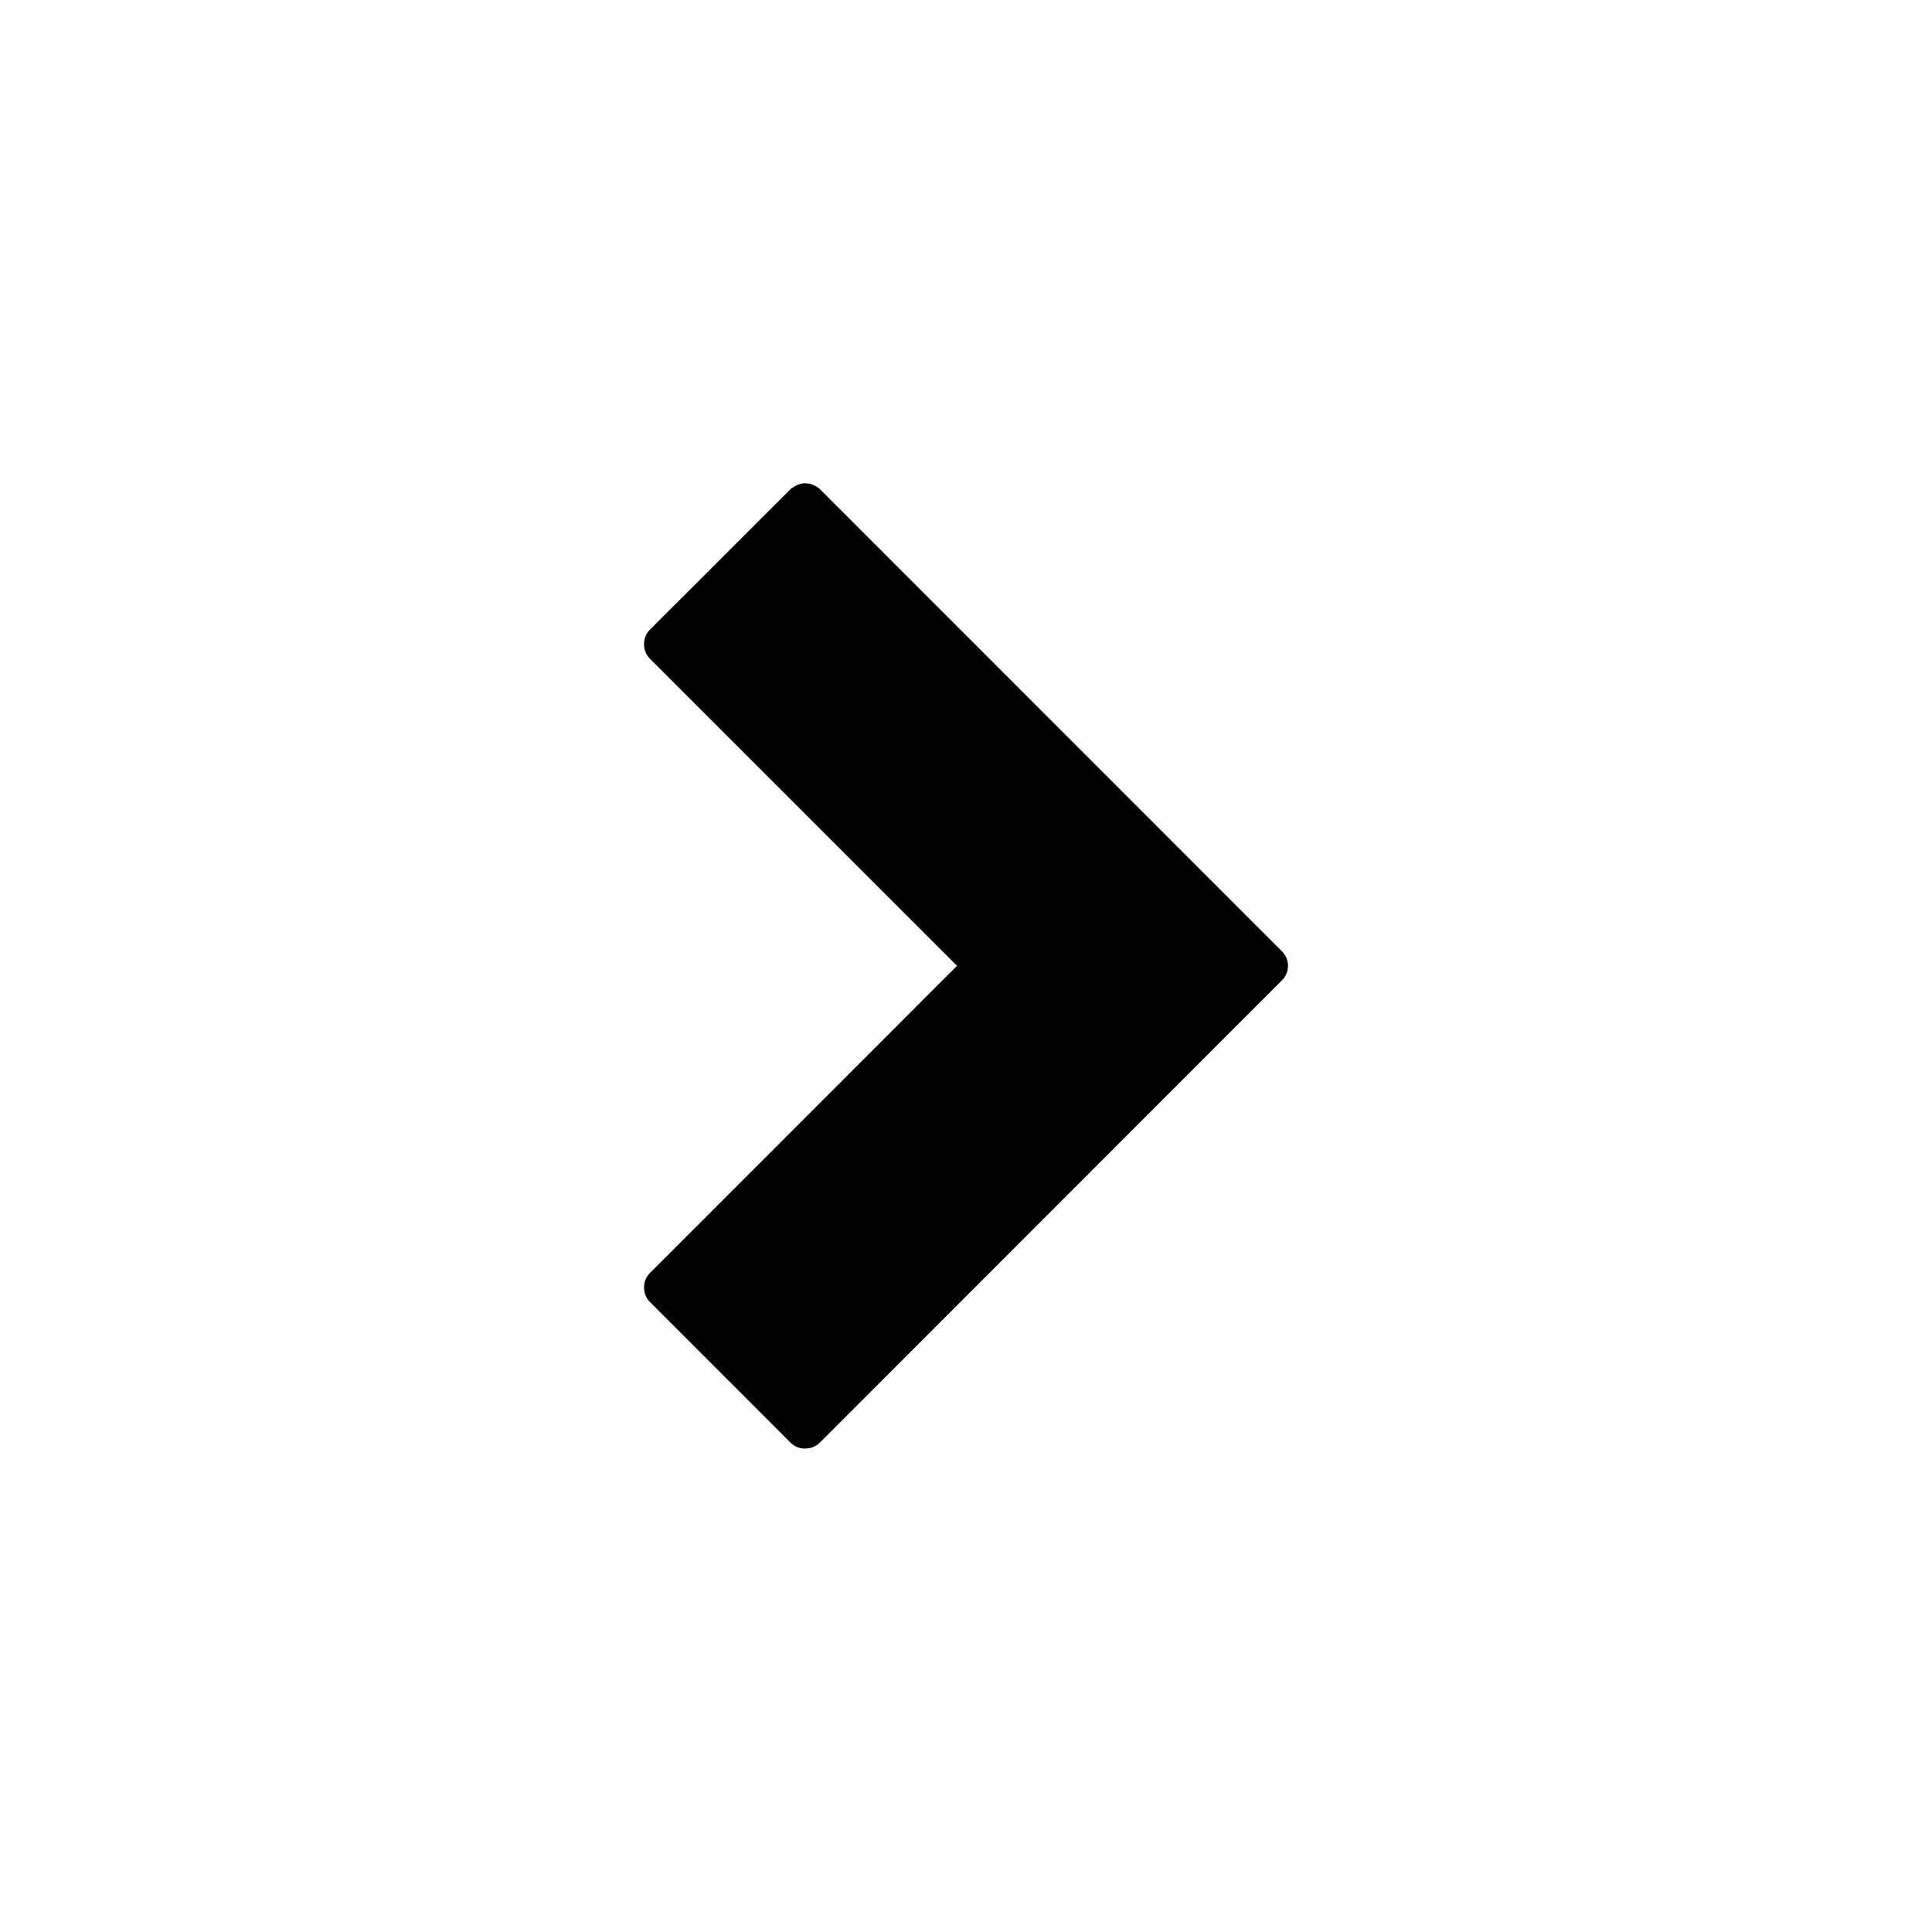
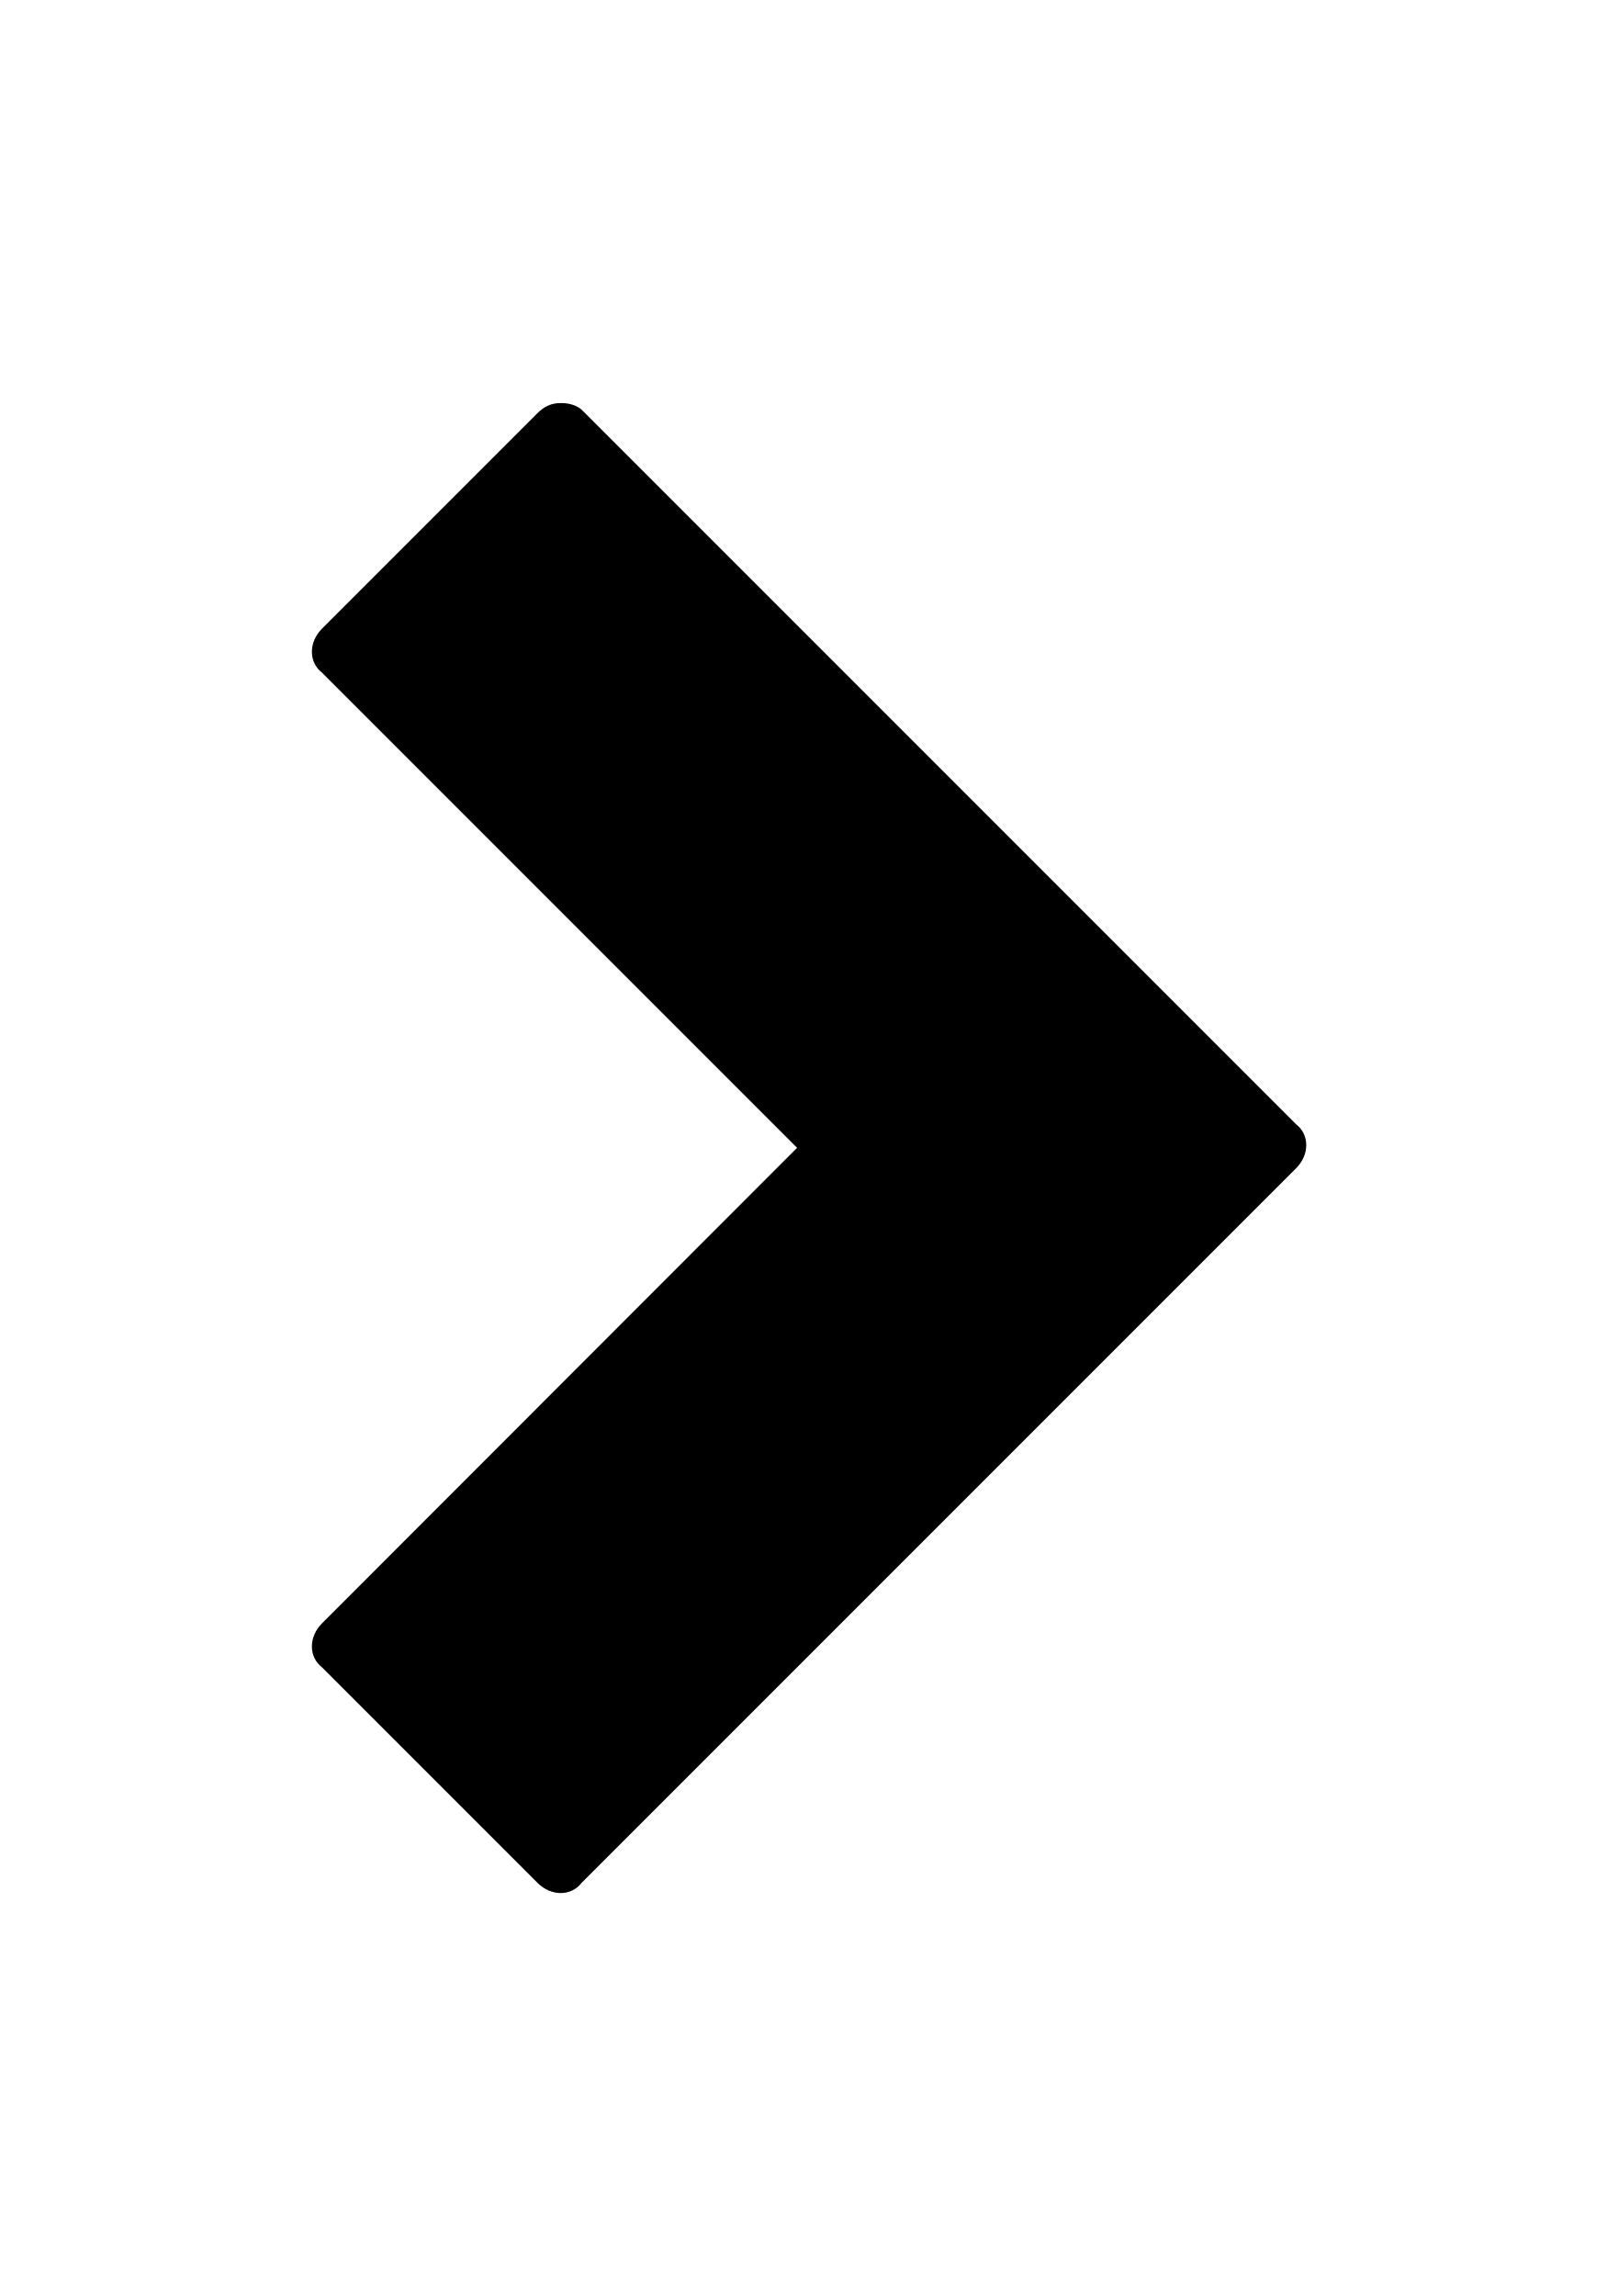
- <svg xmlns="http://www.w3.org/2000/svg" version="1.1" id="icon-arrow-right" x="0px" y="0px" width="48px" height="48px" viewBox="0 0 48 48" enable-background="new 0 0 48 48" xml:space="preserve">
-   <path id="arrow-right" d="M20.006,12.007c-0.141,0-0.25,0.057-0.361,0.141l-3.498,3.496c-0.195,0.194-0.195,0.526,0,0.721l7.63,7.63  l-7.63,7.633c-0.195,0.189-0.195,0.527,0,0.719l3.498,3.499c0.193,0.191,0.525,0.191,0.72,0l11.485-11.491  c0.2-0.194,0.2-0.524,0-0.719L20.365,12.147C20.255,12.062,20.145,12.007,20.006,12.007z" />
+ <svg xmlns="http://www.w3.org/2000/svg" version="1.1" id="icon-arrow-right" x="0px" y="0px" viewBox="0 0 419.5 595.3" enable-background="new 0 0 419.5 595.3" xml:space="preserve">
+   <path id="arrow-right" class="item" d="M145.5,104.5c-2.6,0-4.4,0.9-6.1,2.6L83.5,163c-3.5,3.5-3.5,8.7,0,11.4l123.2,123.2L83.5,420.9  c-3.5,3.5-3.5,8.7,0,11.4l55.9,55.9c3.5,3.5,8.7,3.5,11.4,0l185.3-185.3c3.5-3.5,3.5-8.7,0-11.4L150.8,106.2  C149.9,105.4,148.1,104.5,145.5,104.5z" />
</svg>
